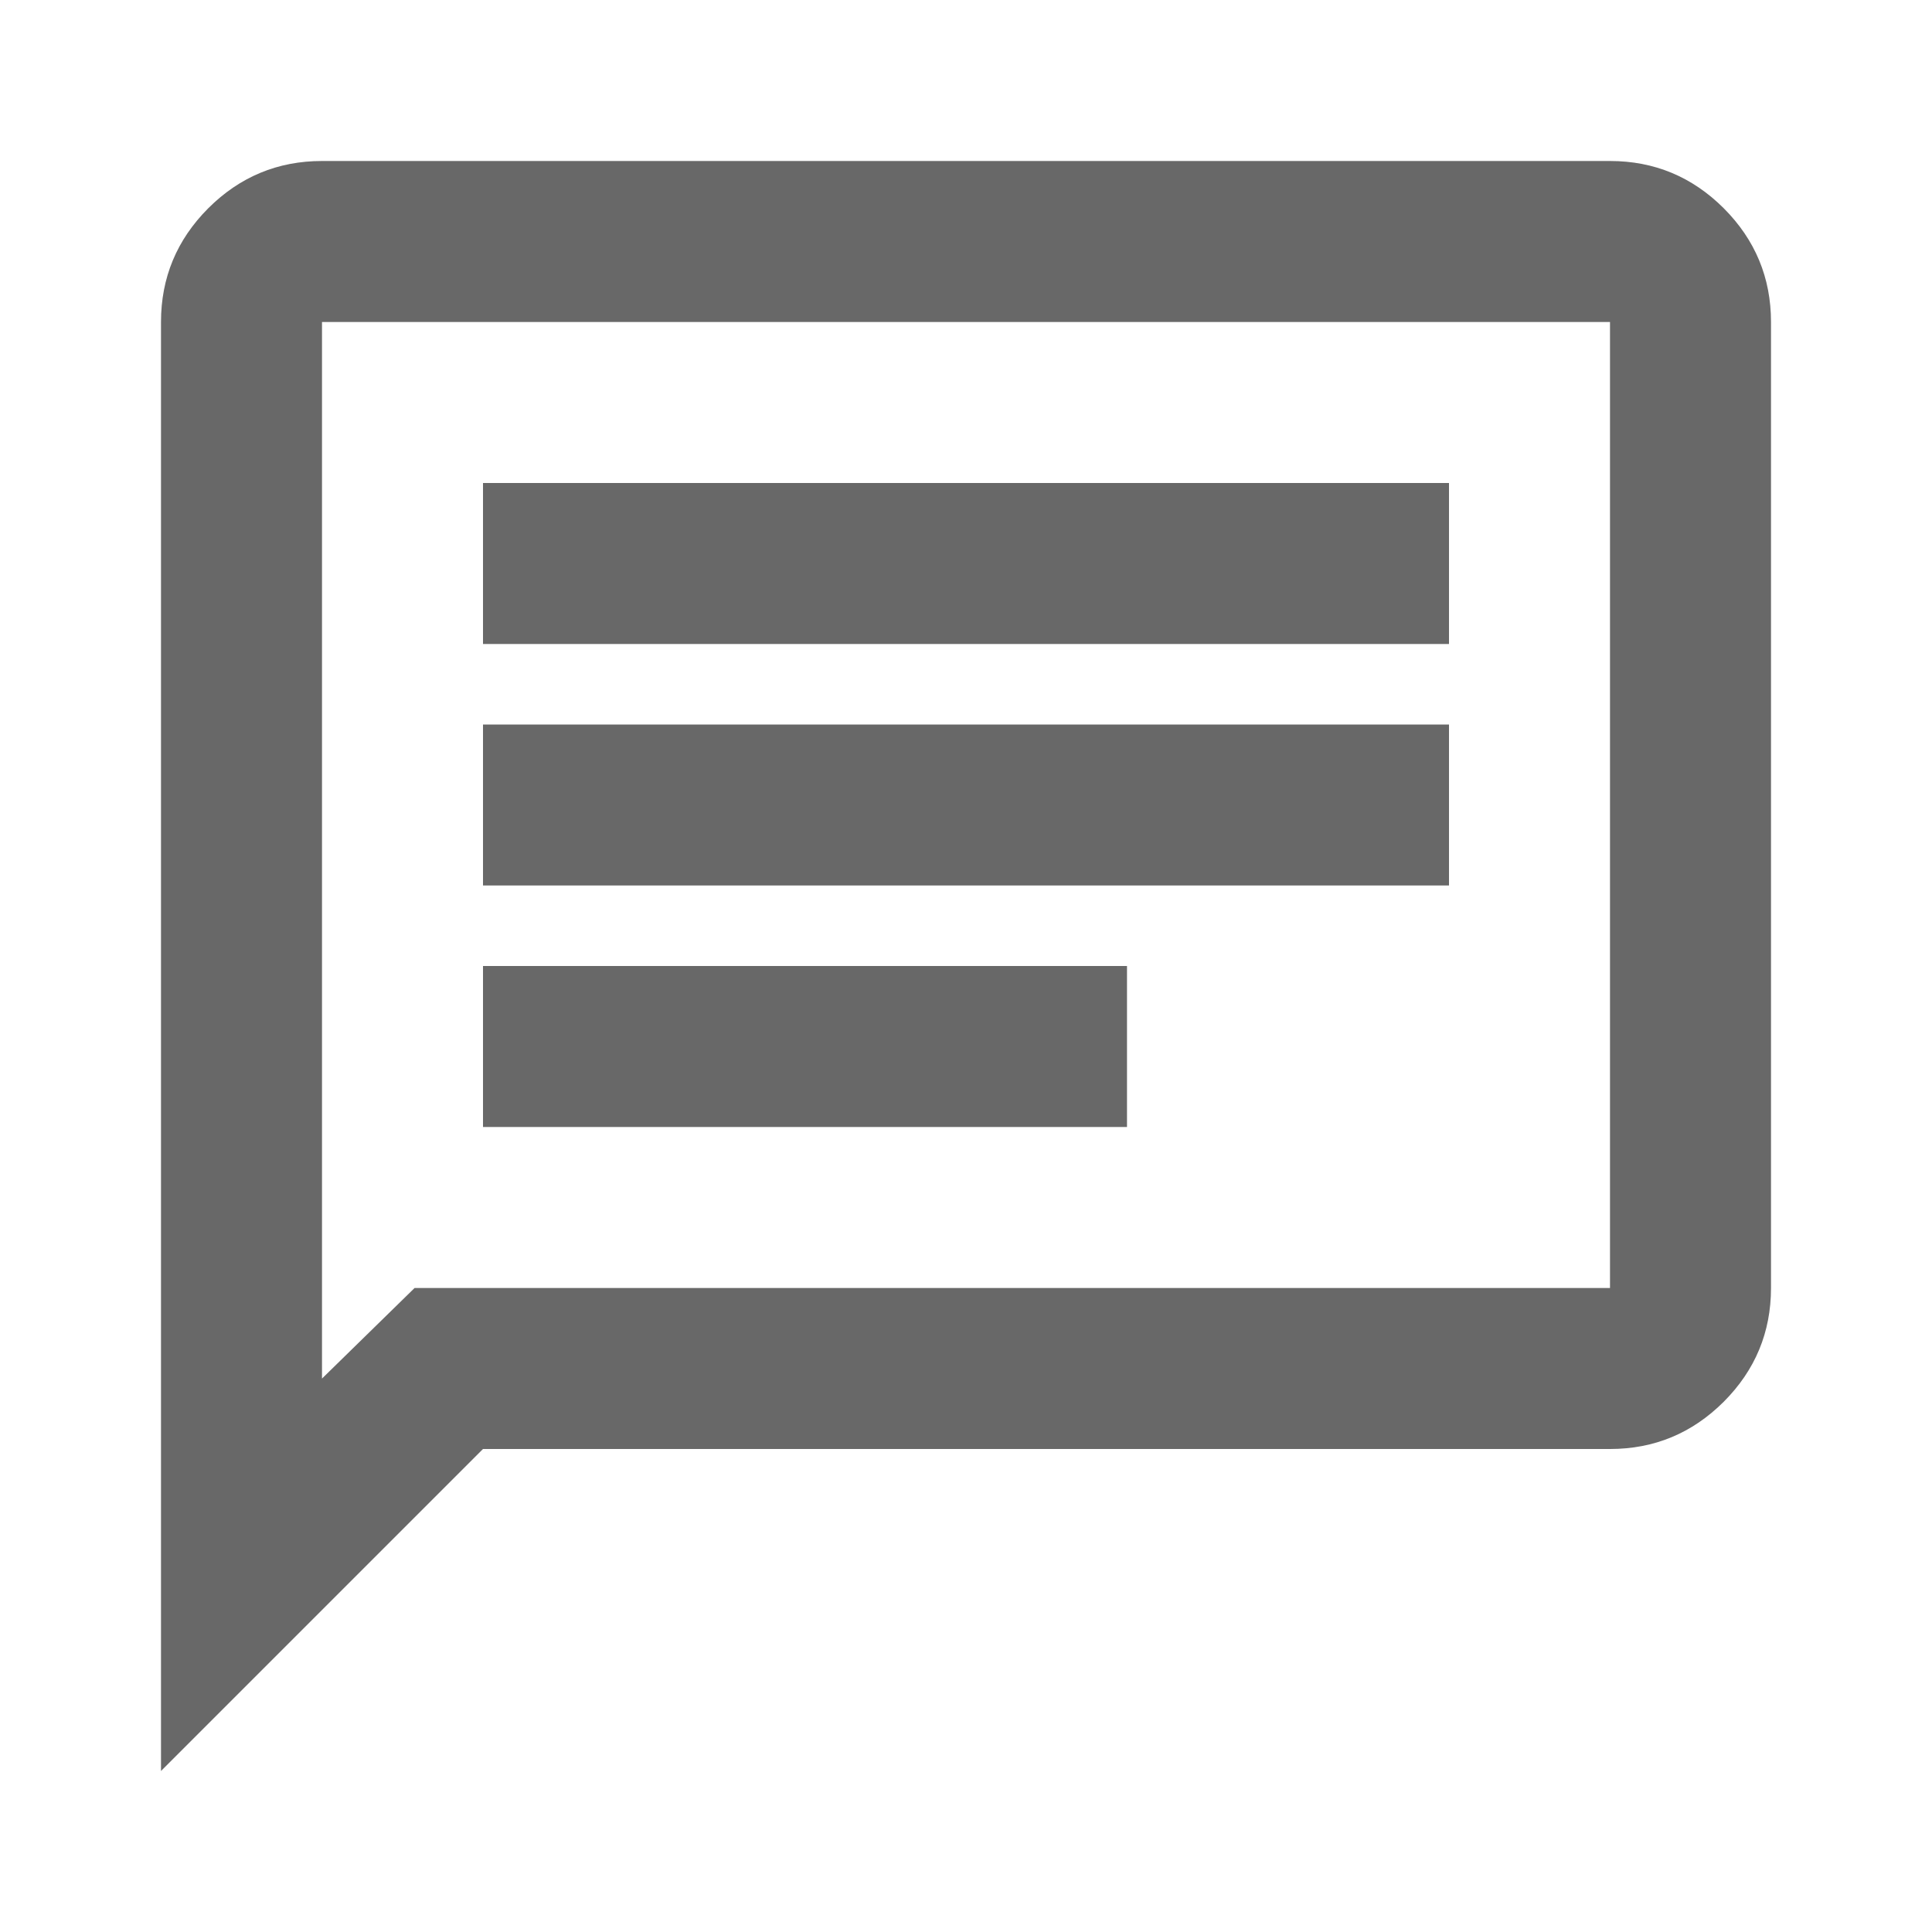
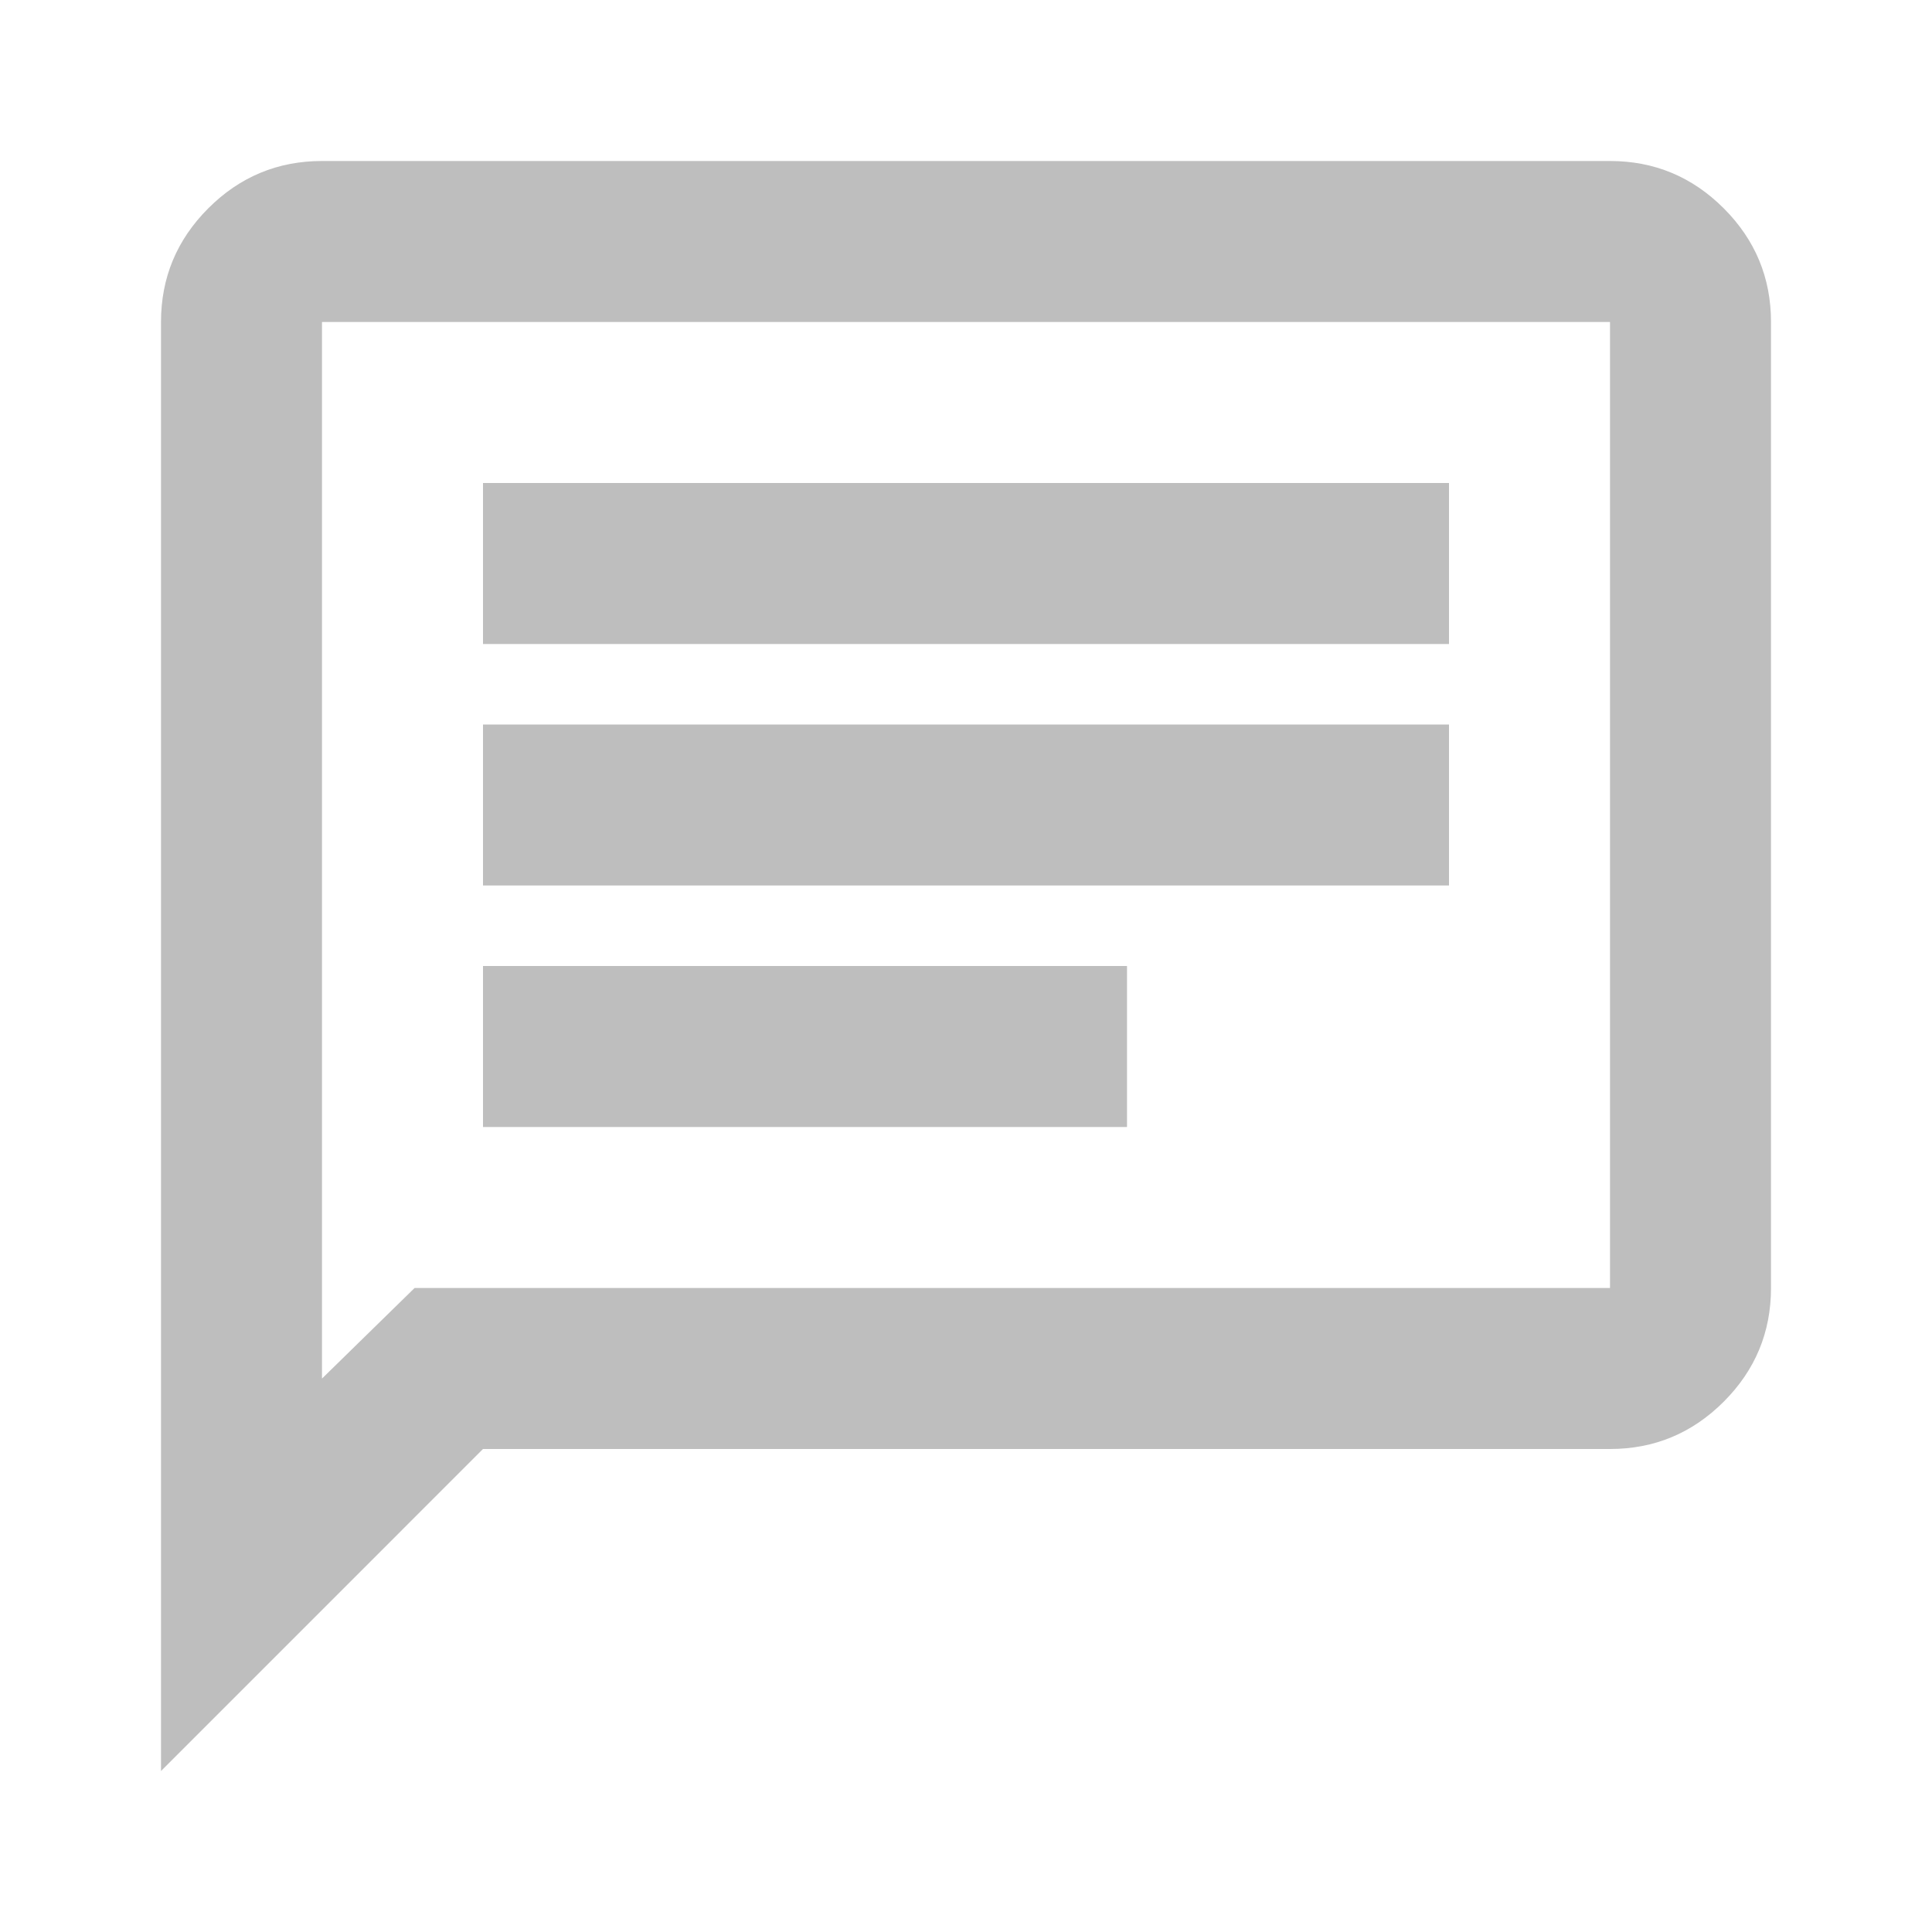
- <svg xmlns="http://www.w3.org/2000/svg" width="24" height="24" viewBox="0 0 24 24" fill="none">
-   <path d="M6 14H14V12H6V14ZM6 11H18V9H6V11ZM6 8H18V6H6V8ZM2 22V4C2 3.45 2.196 2.979 2.587 2.587C2.979 2.196 3.45 2 4 2H20C20.55 2 21.021 2.196 21.413 2.587C21.804 2.979 22 3.45 22 4V16C22 16.55 21.804 17.021 21.413 17.413C21.021 17.804 20.55 18 20 18H6L2 22ZM5.15 16H20V4H4V17.125L5.15 16Z" fill="#686868" />
+ <svg xmlns="http://www.w3.org/2000/svg" width="289" height="289" viewBox="0 0 289 289" fill="none">
+   <path d="M72.25 168.583H168.583V144.5H72.25V168.583ZM72.25 132.458H216.75V108.375H72.25V132.458ZM72.25 96.333H216.75V72.25H72.25V96.333ZM24.084 264.917V48.167C24.084 41.544 26.442 35.874 31.158 31.158C35.874 26.442 41.544 24.083 48.167 24.083H240.833C247.456 24.083 253.126 26.442 257.842 31.158C262.559 35.874 264.917 41.544 264.917 48.167V192.667C264.917 199.29 262.559 204.959 257.842 209.676C253.126 214.392 247.456 216.75 240.833 216.75H72.25L24.084 264.917ZM62.015 192.667H240.833V48.167H48.167V206.214L62.015 192.667Z" fill="#BEBEBE" />
</svg>
